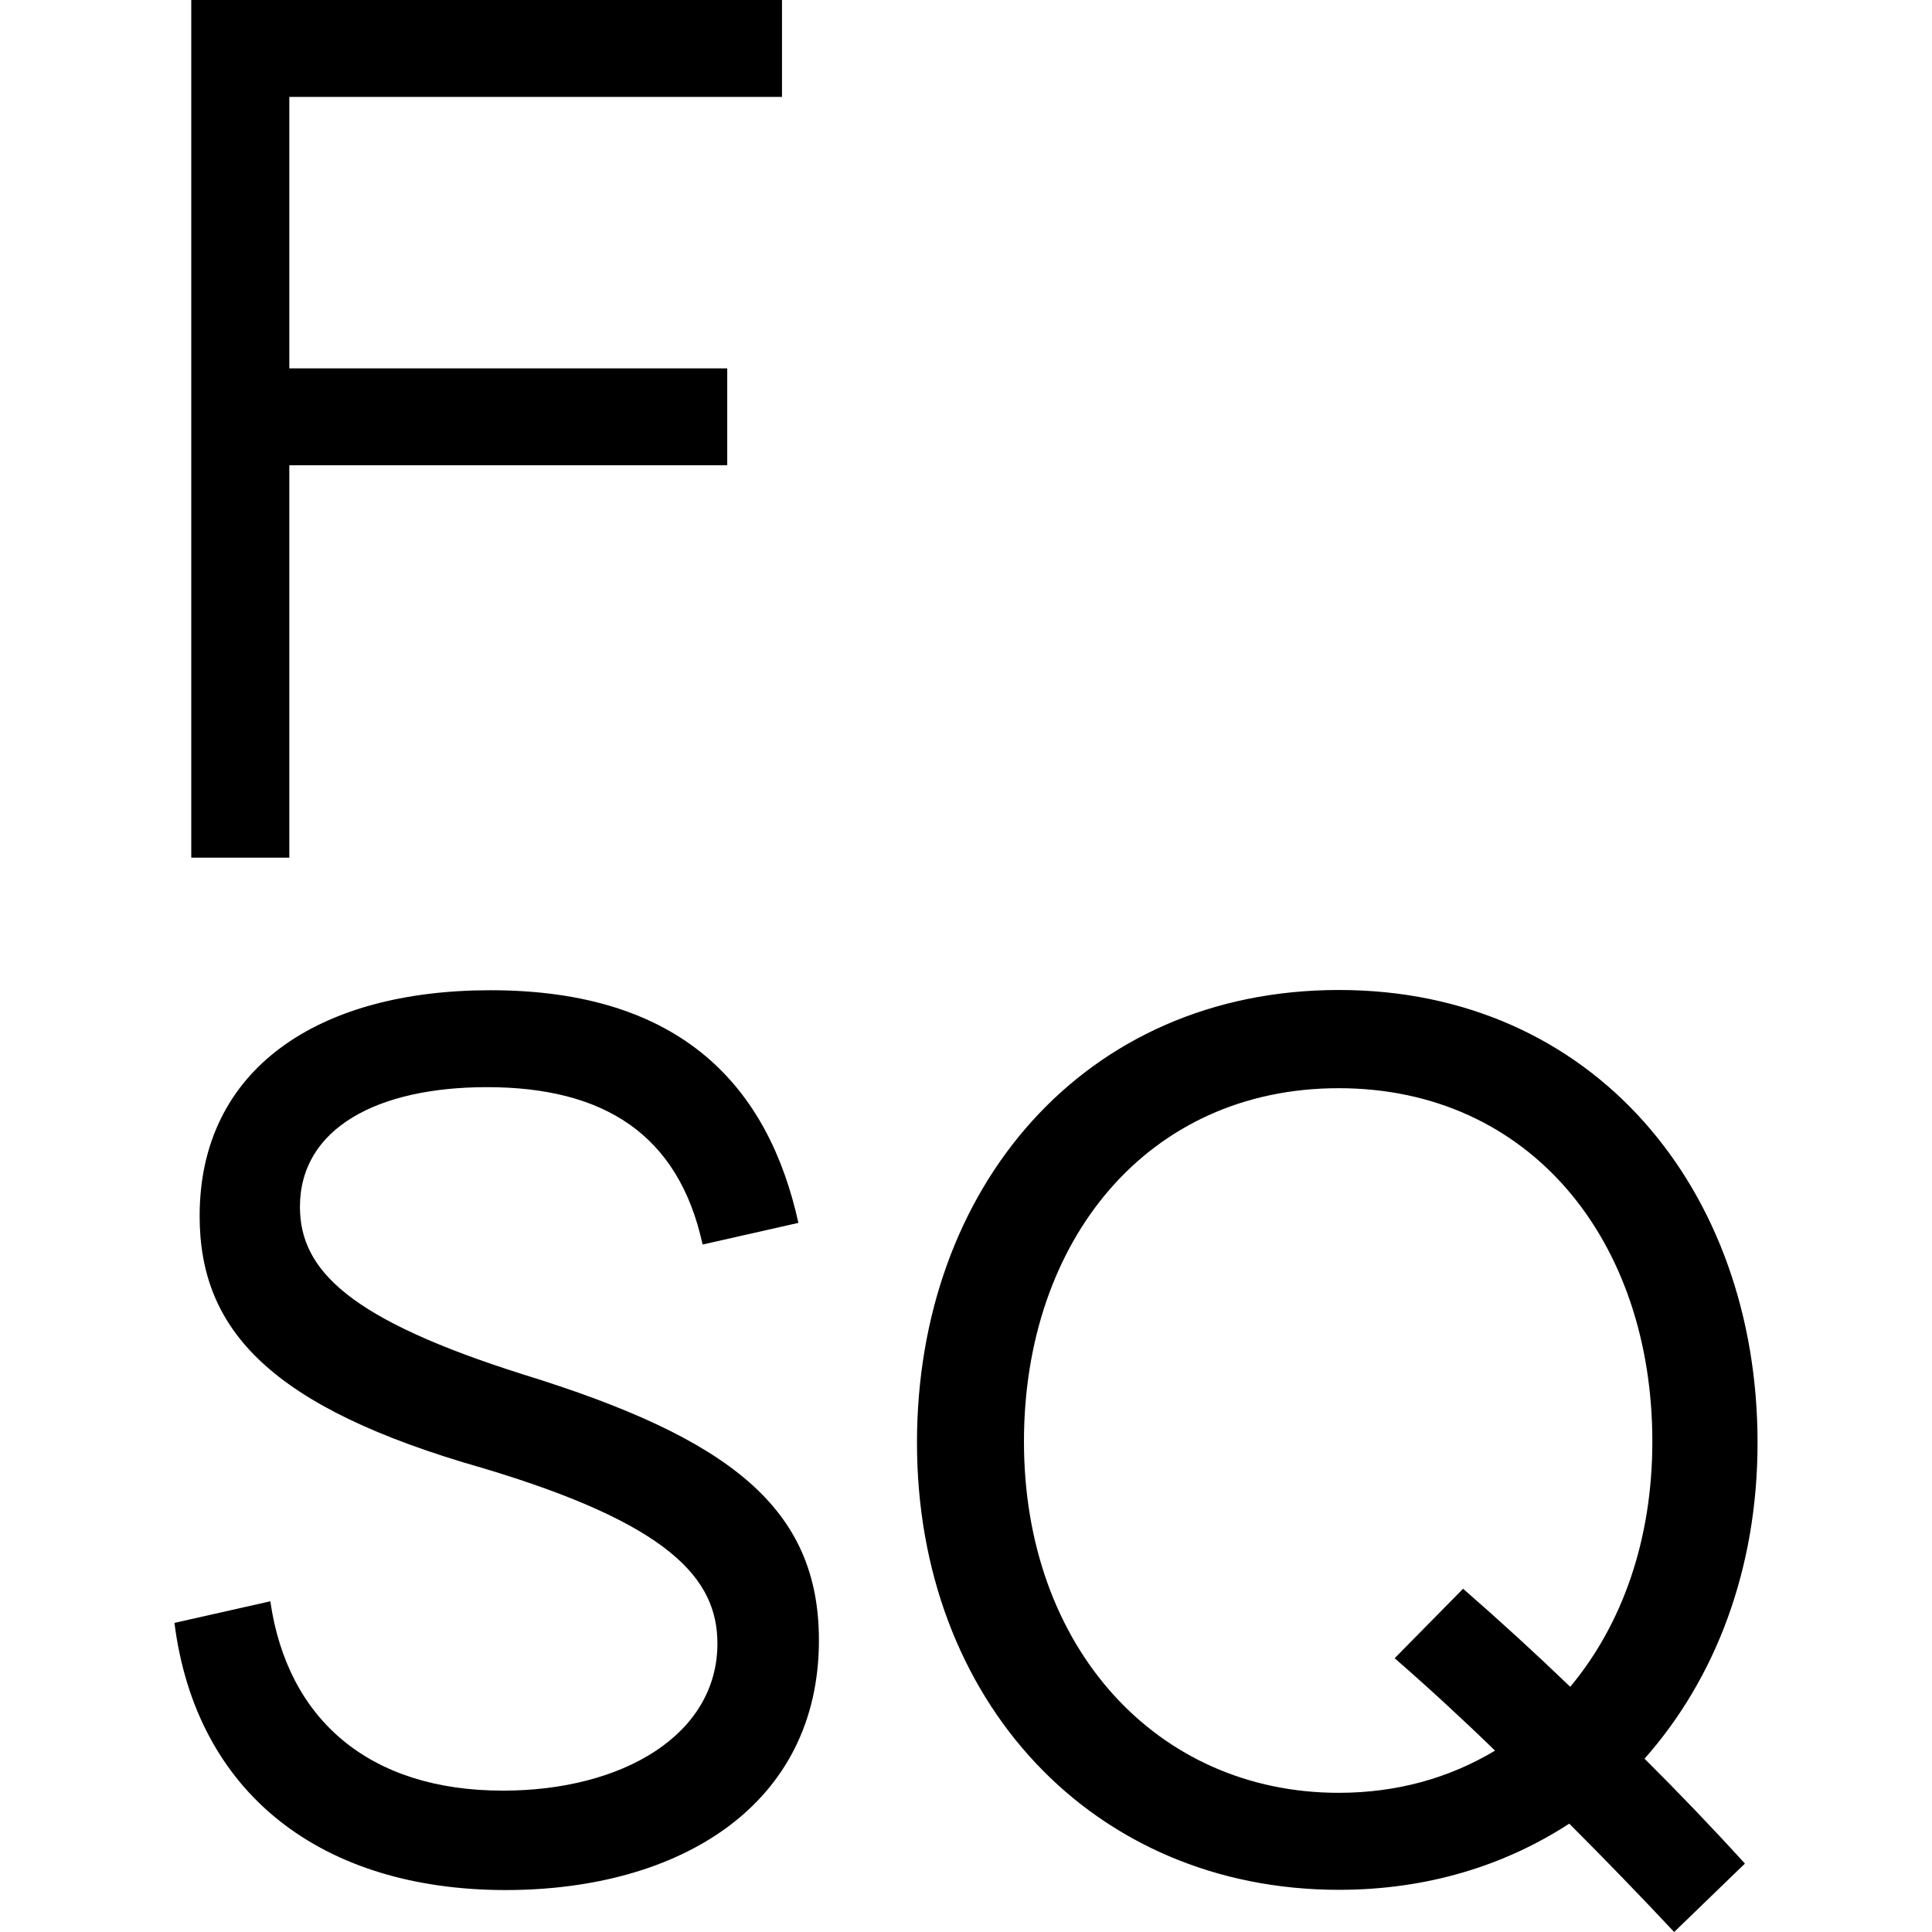
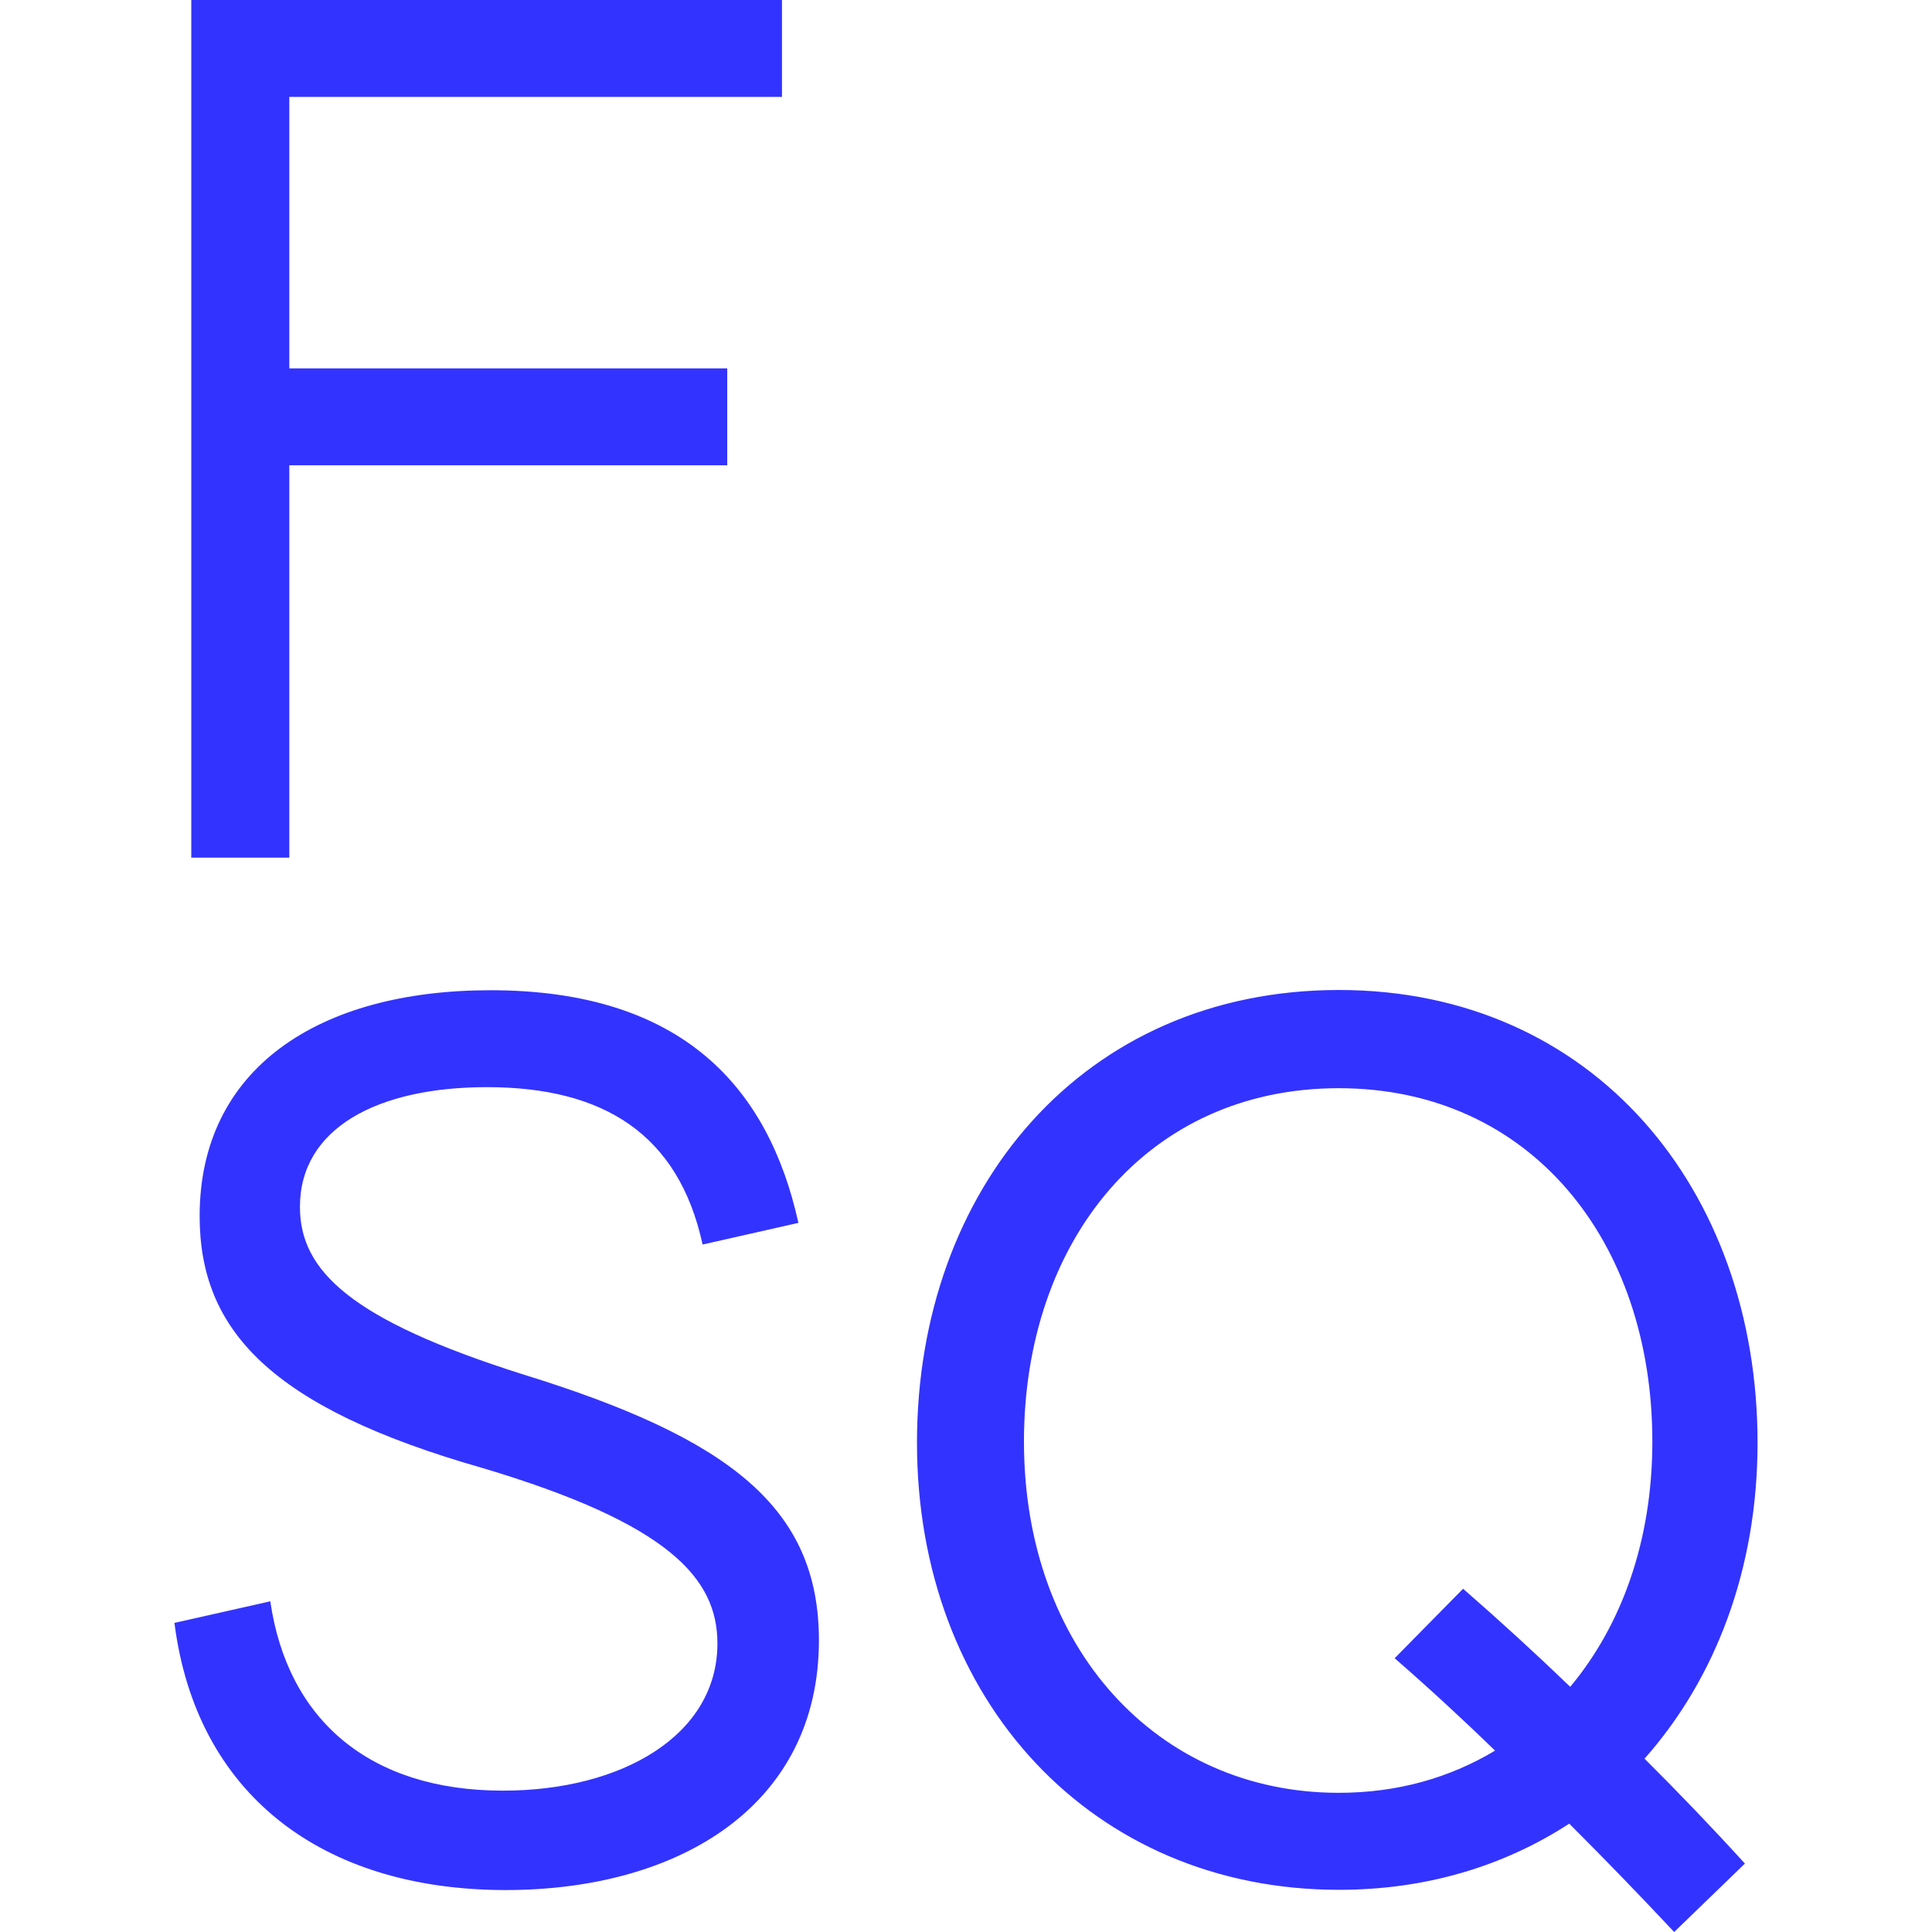
<svg xmlns="http://www.w3.org/2000/svg" role="img" viewBox="0 0 24 24">
-   <path d="M2.376 0h7.338v1.204h-6.12v3.372h5.44V5.78h-5.44v4.874H2.376V0zm-.208 20.16l1.19-.268c.213 1.473 1.232 2.352 2.89 2.352 1.487 0 2.664-.694 2.664-1.828 0-.807-.595-1.487-2.919-2.18-2.635-.752-3.513-1.715-3.513-3.13 0-1.829 1.473-2.805 3.613-2.805 2.393 0 3.456 1.218 3.825 2.89l-1.19.269c-.299-1.374-1.233-1.955-2.679-1.955-1.36 0-2.323.51-2.323 1.487 0 .793.624 1.403 2.777 2.083 2.565.793 3.67 1.658 3.67 3.301 0 2.04-1.715 3.103-3.896 3.103-2.281-.003-3.84-1.193-4.11-3.318zm9.223-2.238c0-3.159 2.068-5.624 5.242-5.624 3.159 0 5.2 2.479 5.2 5.624 0 1.573-.525 2.933-1.404 3.925a36.155 36.155 0 011.247 1.303l-.879.85a57.16 57.16 0 00-1.303-1.346c-.807.524-1.771.822-2.861.822-3.061 0-5.242-2.352-5.242-5.554zm7.181 3.825a31.241 31.241 0 00-1.247-1.148l.85-.863a36.537 36.537 0 011.331 1.218c.638-.764 1.02-1.813 1.02-3.046 0-2.493-1.516-4.39-3.896-4.39s-3.91 1.897-3.91 4.39c0 2.565 1.658 4.363 3.91 4.363.725 0 1.375-.184 1.942-.524z" />
+   <path fill="#3333ff" d="M2.376 0h7.338v1.204h-6.12v3.372h5.44V5.78h-5.44v4.874H2.376V0zm-.208 20.16l1.19-.268c.213 1.473 1.232 2.352 2.89 2.352 1.487 0 2.664-.694 2.664-1.828 0-.807-.595-1.487-2.919-2.18-2.635-.752-3.513-1.715-3.513-3.13 0-1.829 1.473-2.805 3.613-2.805 2.393 0 3.456 1.218 3.825 2.89l-1.19.269c-.299-1.374-1.233-1.955-2.679-1.955-1.36 0-2.323.51-2.323 1.487 0 .793.624 1.403 2.777 2.083 2.565.793 3.67 1.658 3.67 3.301 0 2.04-1.715 3.103-3.896 3.103-2.281-.003-3.84-1.193-4.11-3.318zm9.223-2.238c0-3.159 2.068-5.624 5.242-5.624 3.159 0 5.2 2.479 5.2 5.624 0 1.573-.525 2.933-1.404 3.925a36.155 36.155 0 011.247 1.303l-.879.85a57.16 57.16 0 00-1.303-1.346c-.807.524-1.771.822-2.861.822-3.061 0-5.242-2.352-5.242-5.554zm7.181 3.825a31.241 31.241 0 00-1.247-1.148l.85-.863a36.537 36.537 0 011.331 1.218c.638-.764 1.02-1.813 1.02-3.046 0-2.493-1.516-4.39-3.896-4.39s-3.91 1.897-3.91 4.39c0 2.565 1.658 4.363 3.91 4.363.725 0 1.375-.184 1.942-.524z" />
</svg>
